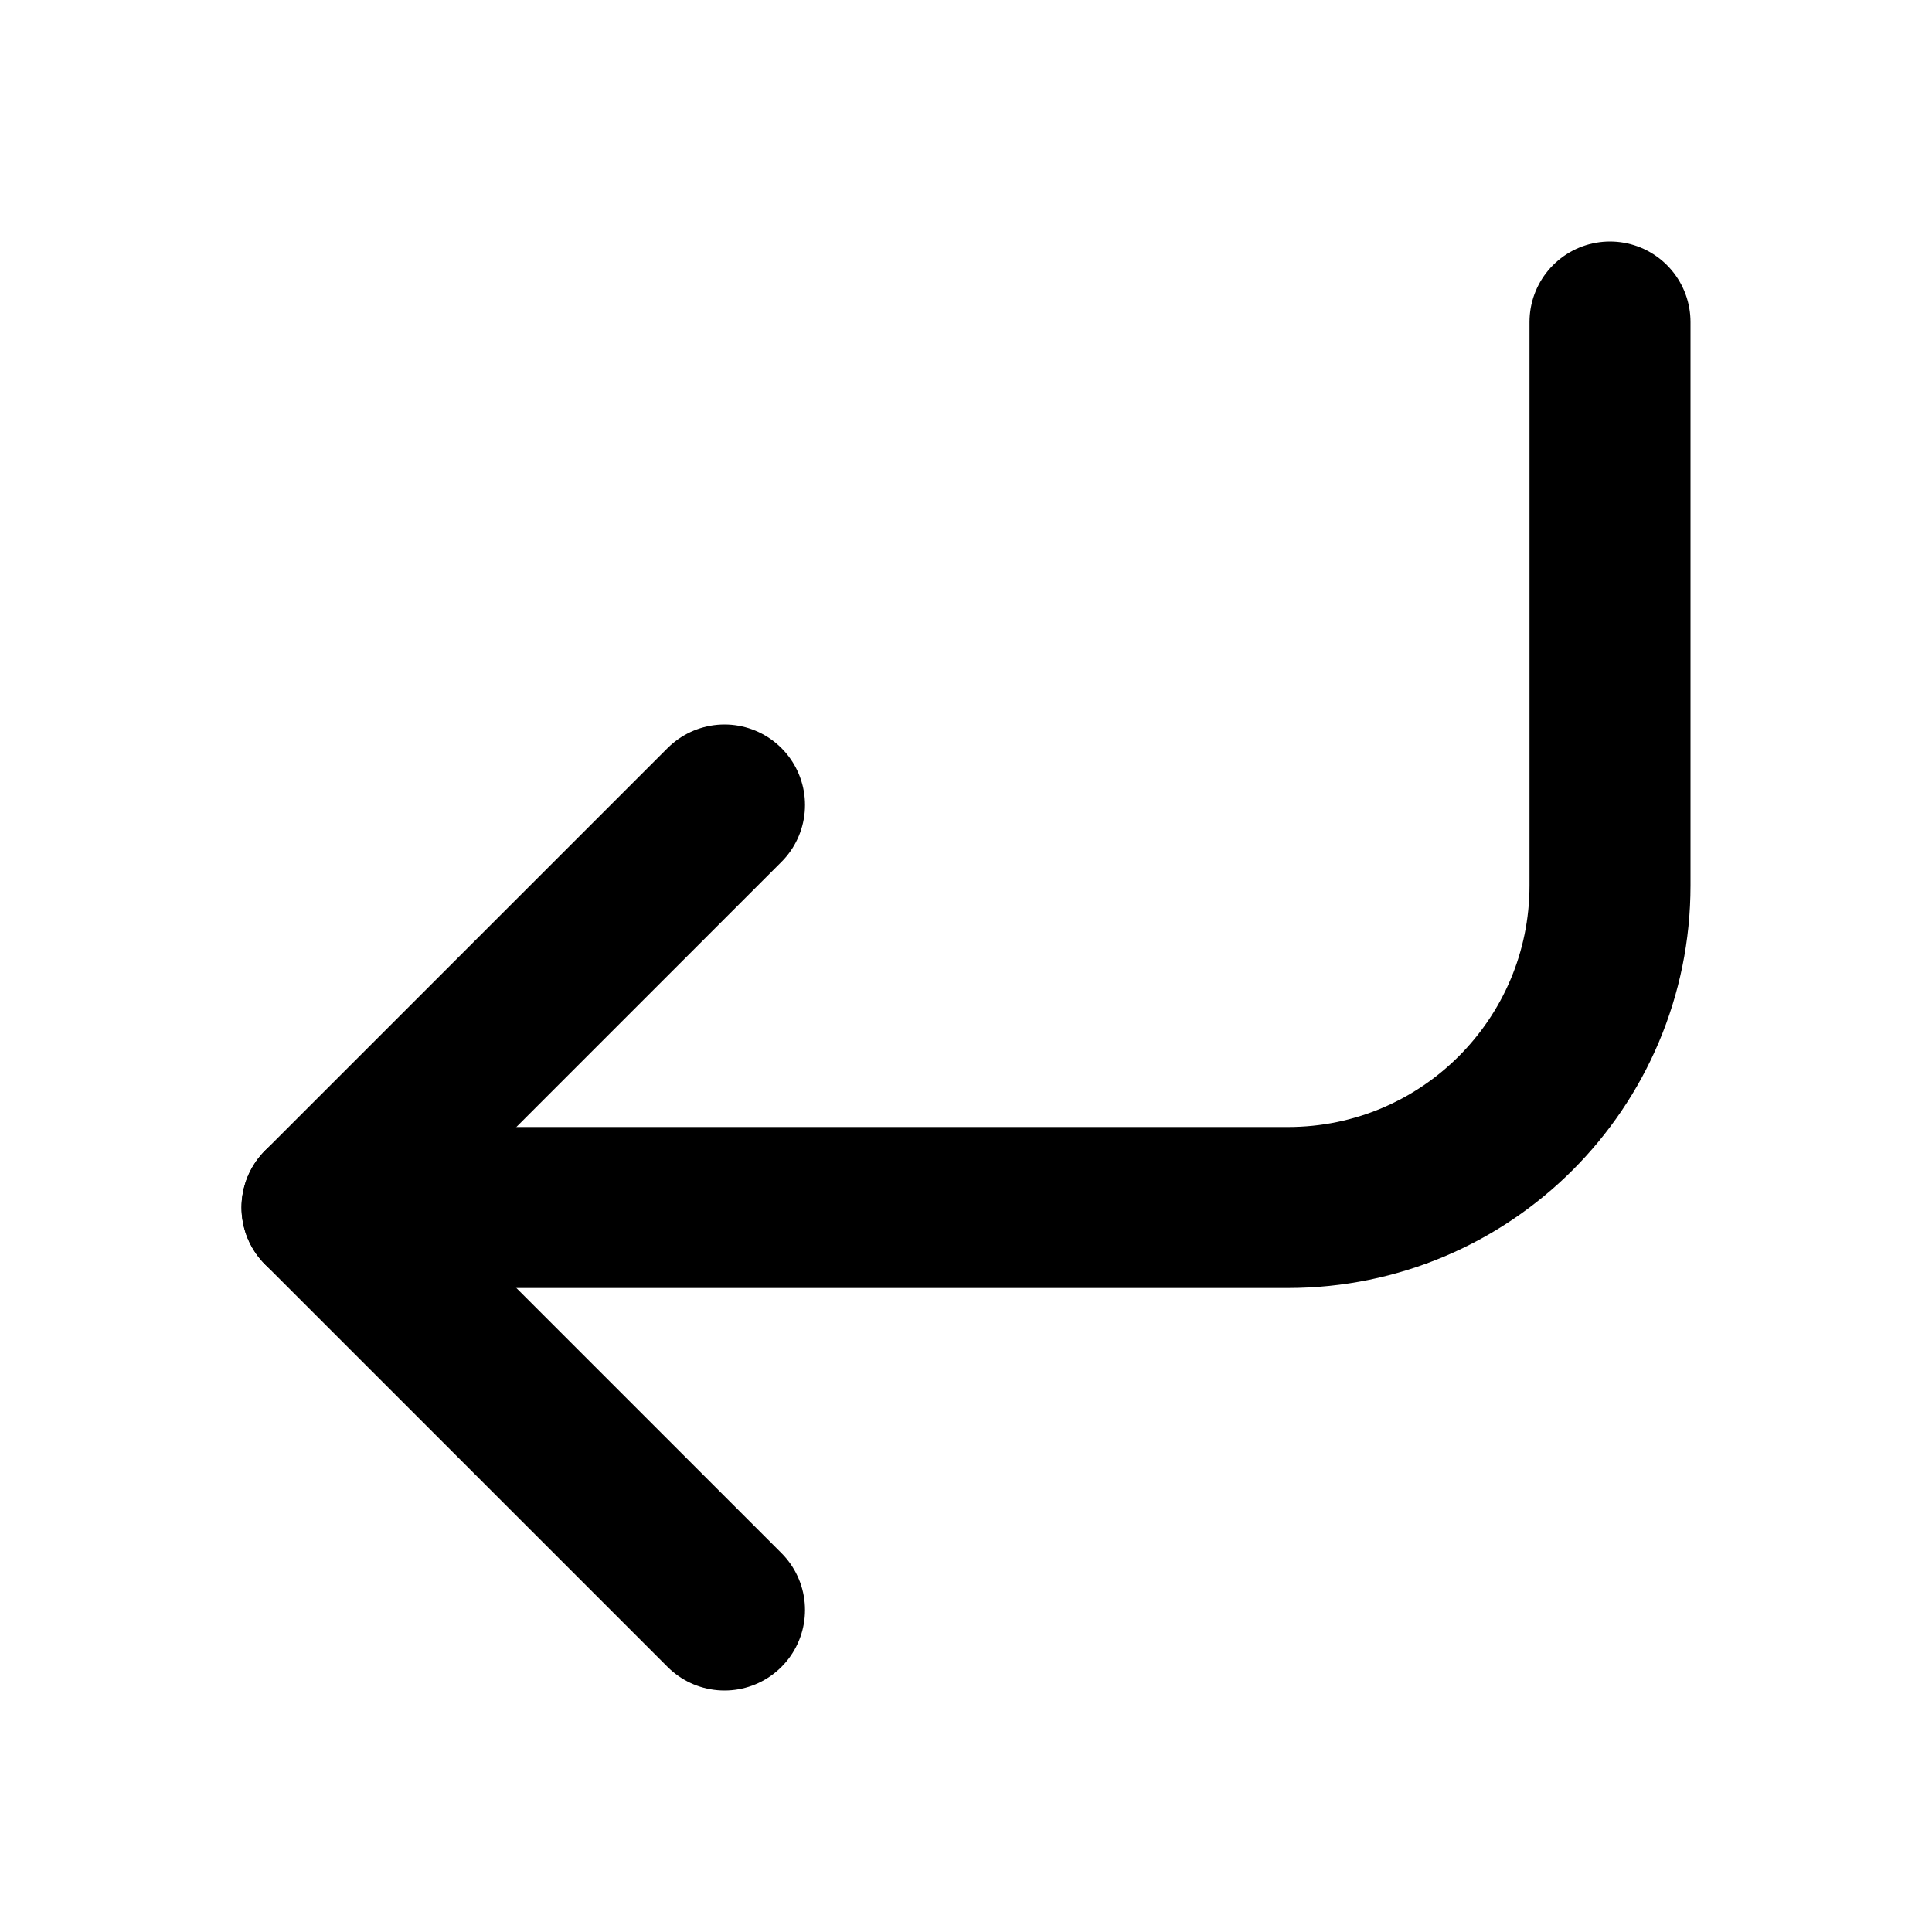
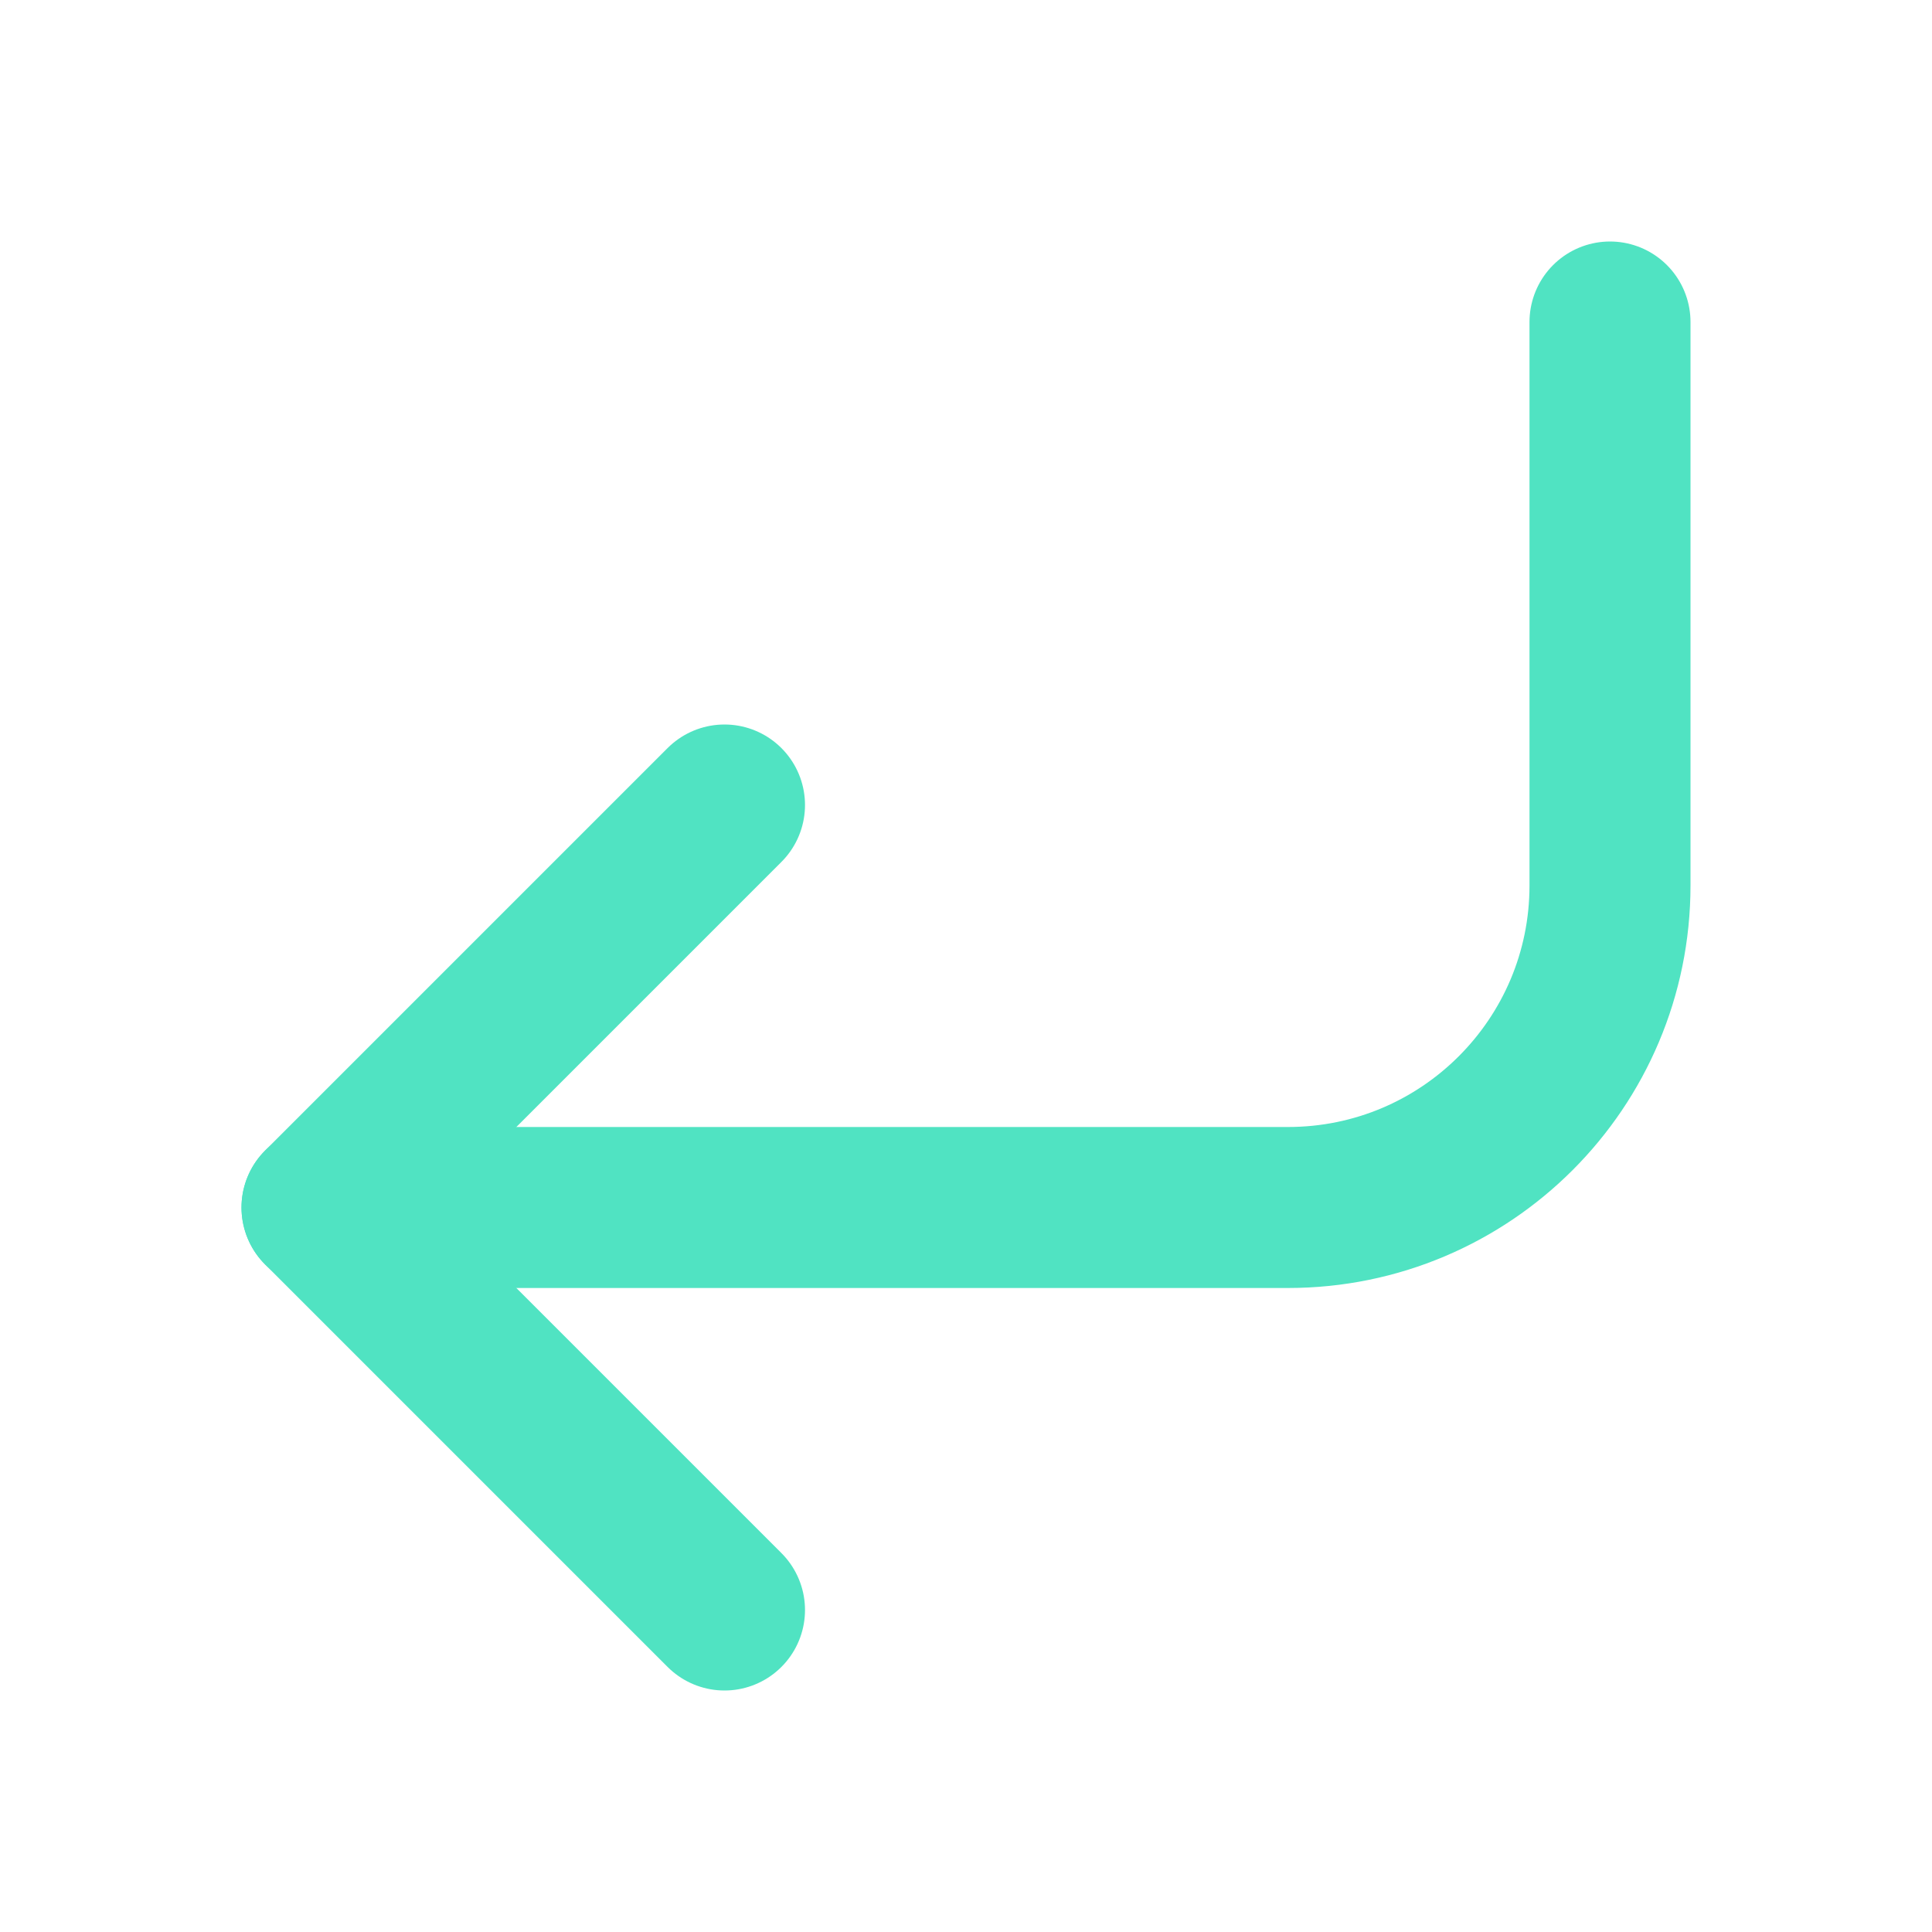
<svg viewBox="0 0 24 24" width="20" height="20" stroke="currentColor" stroke-width="2" fill="none" stroke-linecap="round" stroke-linejoin="round" class="css-i6dzq1">
-   <polyline points="9 10 4 15 9 20" />
-   <path d="M20 4v7a4 4 0 0 1-4 4H4" />
+   <polyline stroke="#50E3C2" points="9 10 4 15 9 20" />
+   <path stroke="#50E3C2" d="M20 4v7a4 4 0 0 1-4 4H4" />
</svg>
